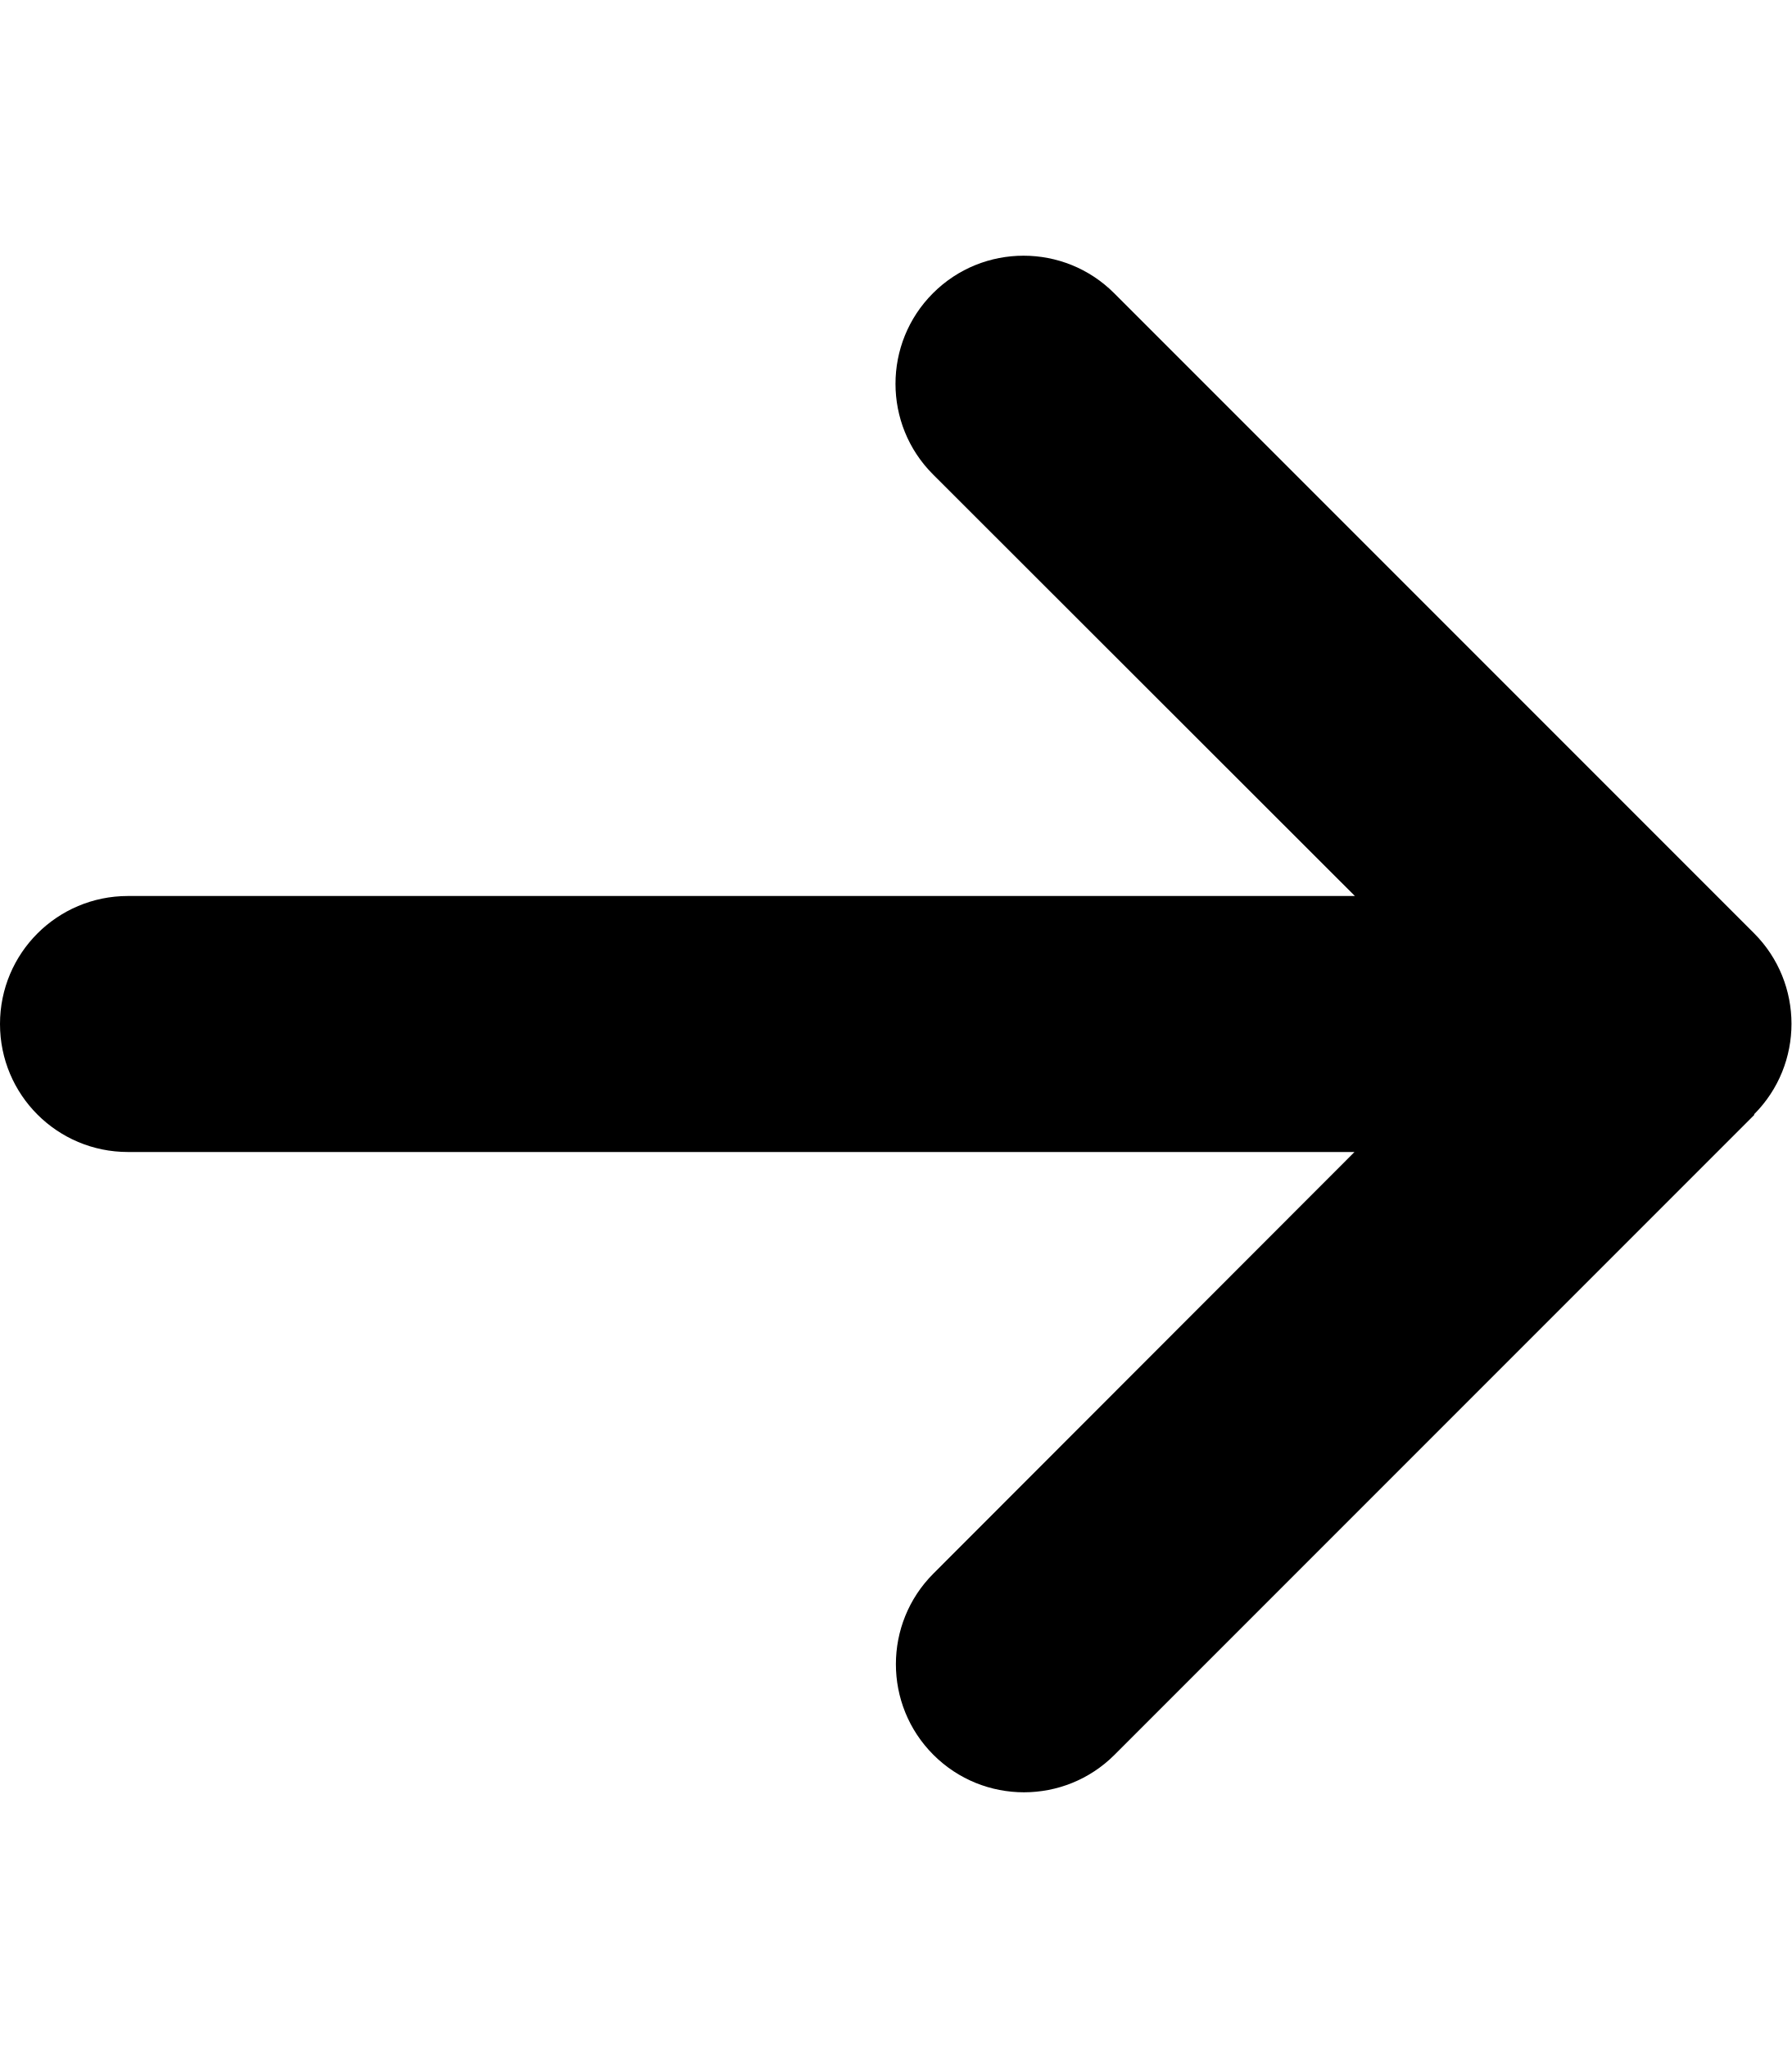
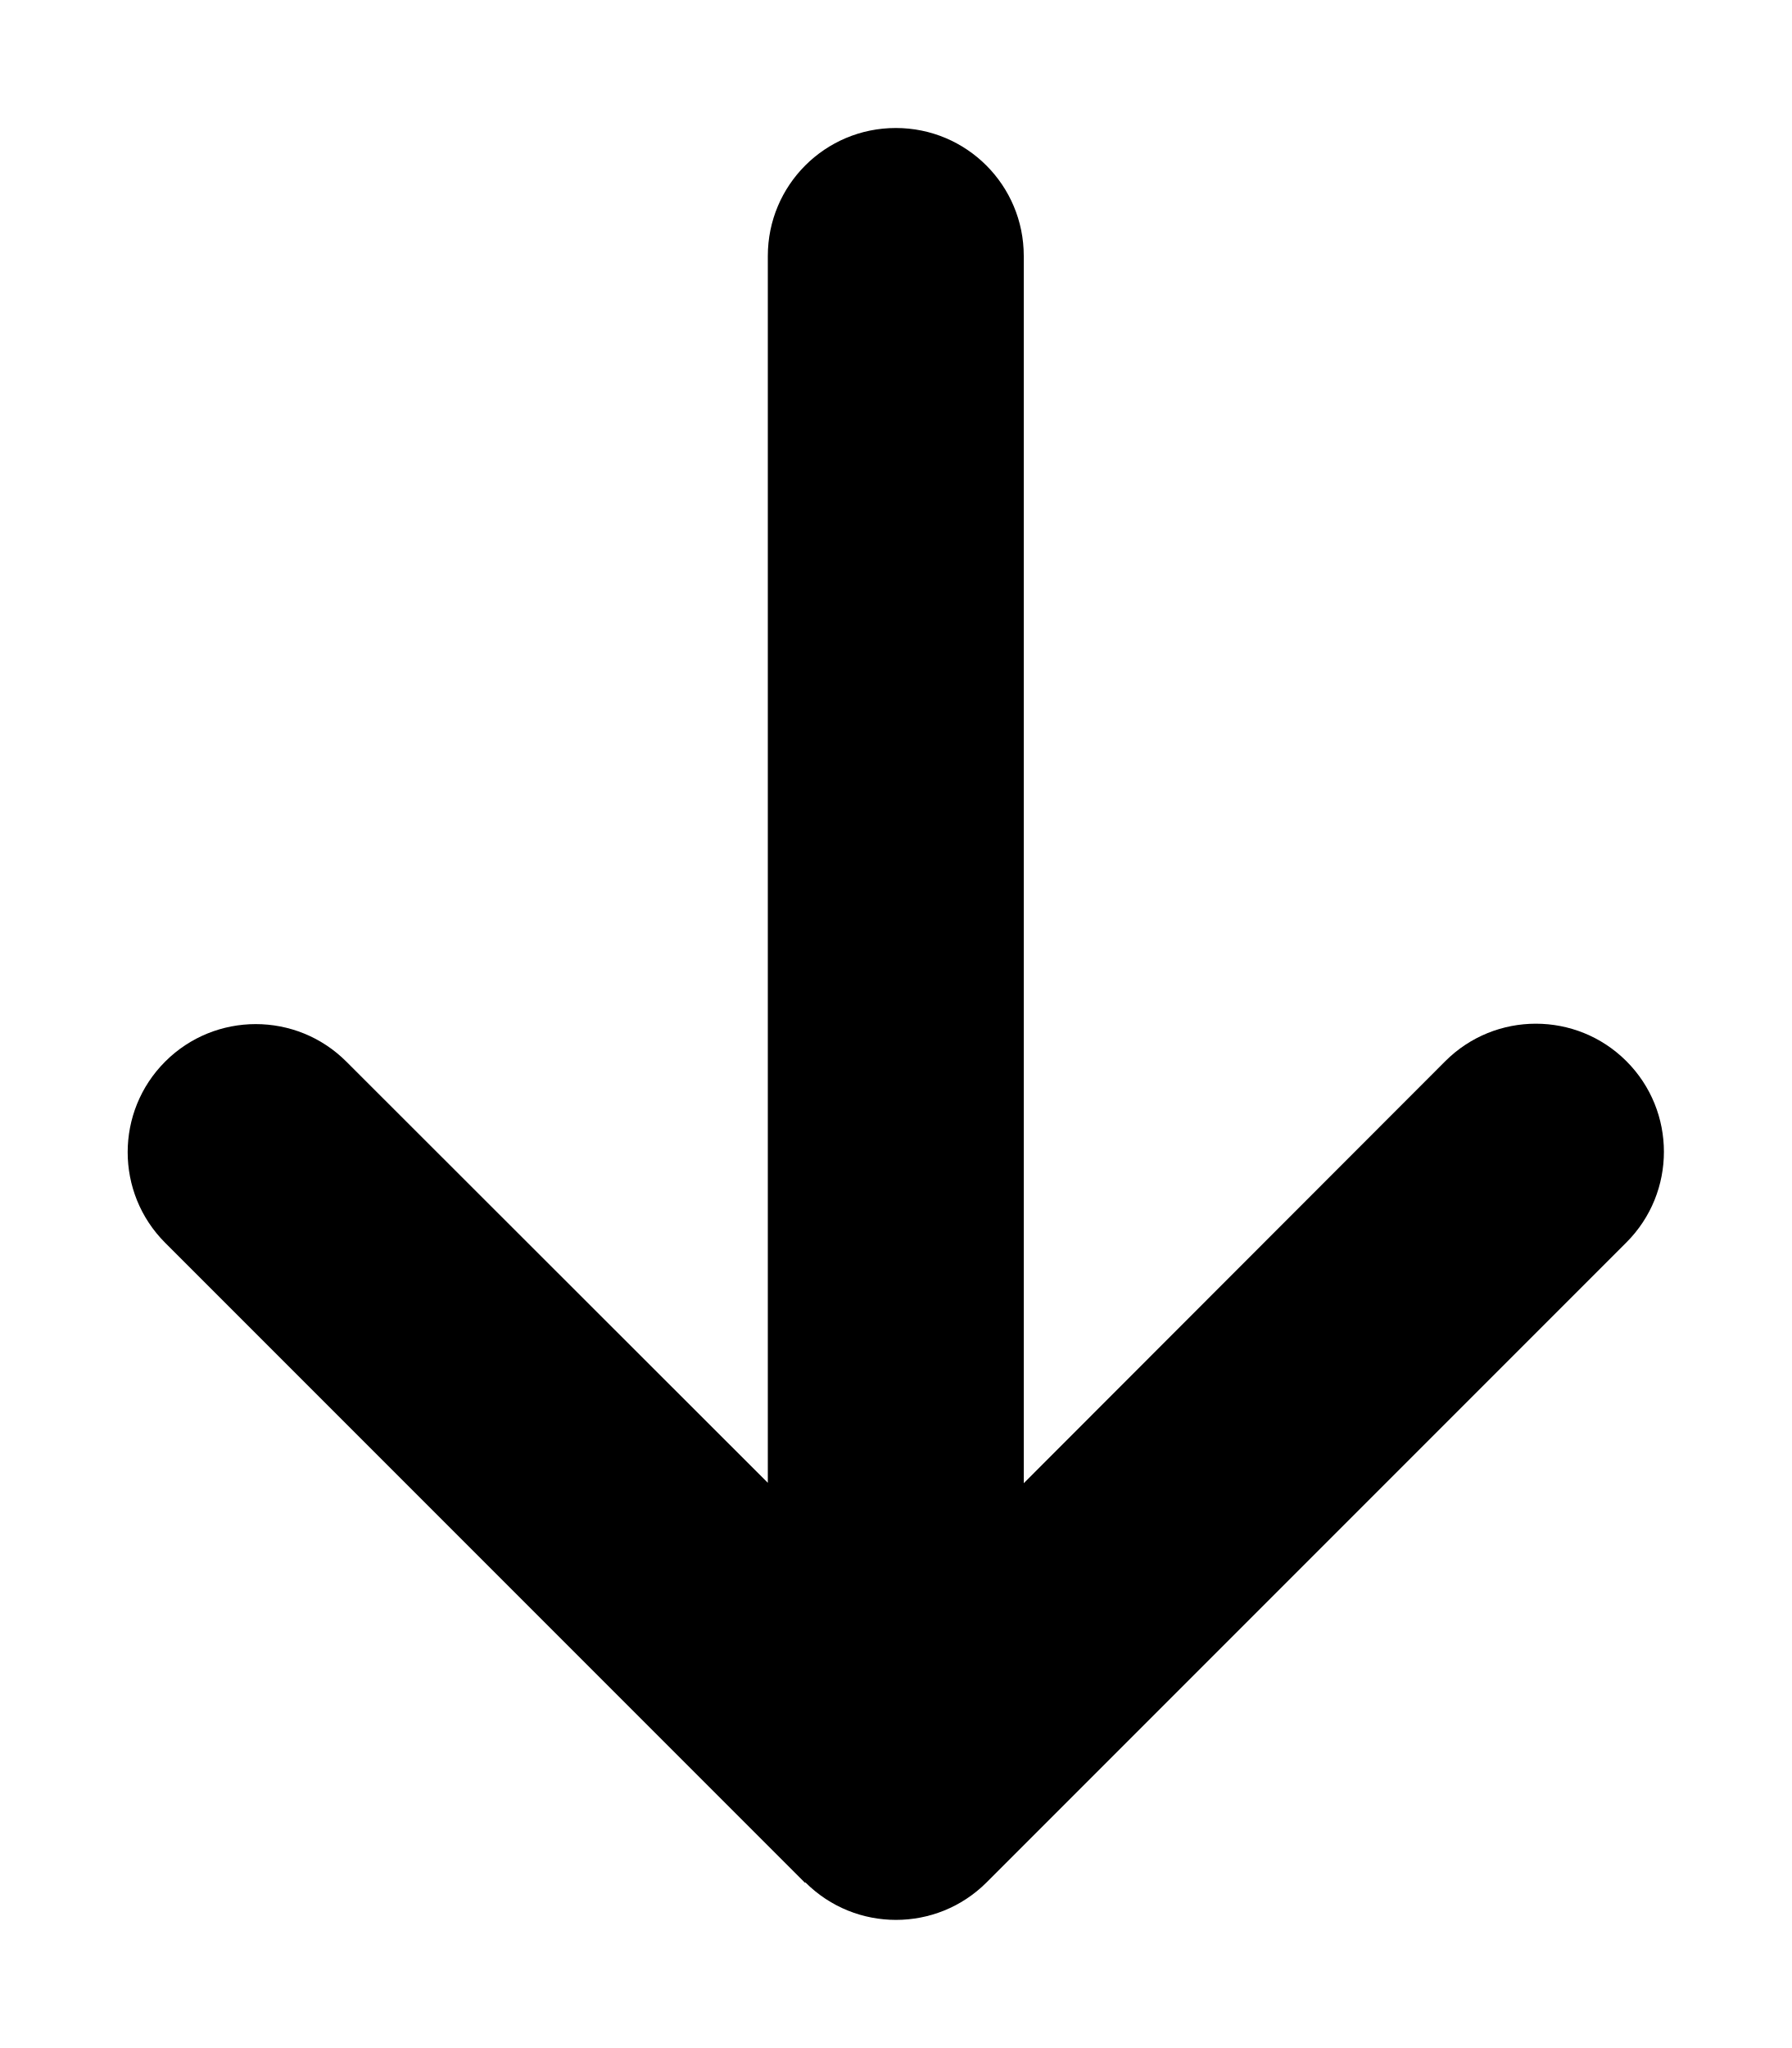
<svg xmlns="http://www.w3.org/2000/svg" viewBox="0 0 448 512">
-   <path d="M438.6 278.6c12.5-12.5 12.5-32.8 0-45.3l-160-160c-12.5-12.5-32.8-12.5-45.3 0s-12.5 32.8 0 45.3L338.8 224 32 224c-17.7 0-32 14.3-32 32s14.3 32 32 32l306.7 0L233.4 393.4c-12.5 12.5-12.5 32.8 0 45.3s32.8 12.5 45.3 0l160-160z" />
+   <g transform="rotate(90, 224, 256)">
+     <path d="M438.6 278.6c12.5-12.5 12.5-32.8 0-45.3l-160-160c-12.5-12.5-32.8-12.5-45.3 0s-12.5 32.8 0 45.3L338.8 224 32 224c-17.7 0-32 14.3-32 32s14.3 32 32 32l306.7 0L233.4 393.4c-12.5 12.5-12.5 32.8 0 45.3s32.8 12.5 45.3 0l160-160z" />
+   </g>
</svg>
